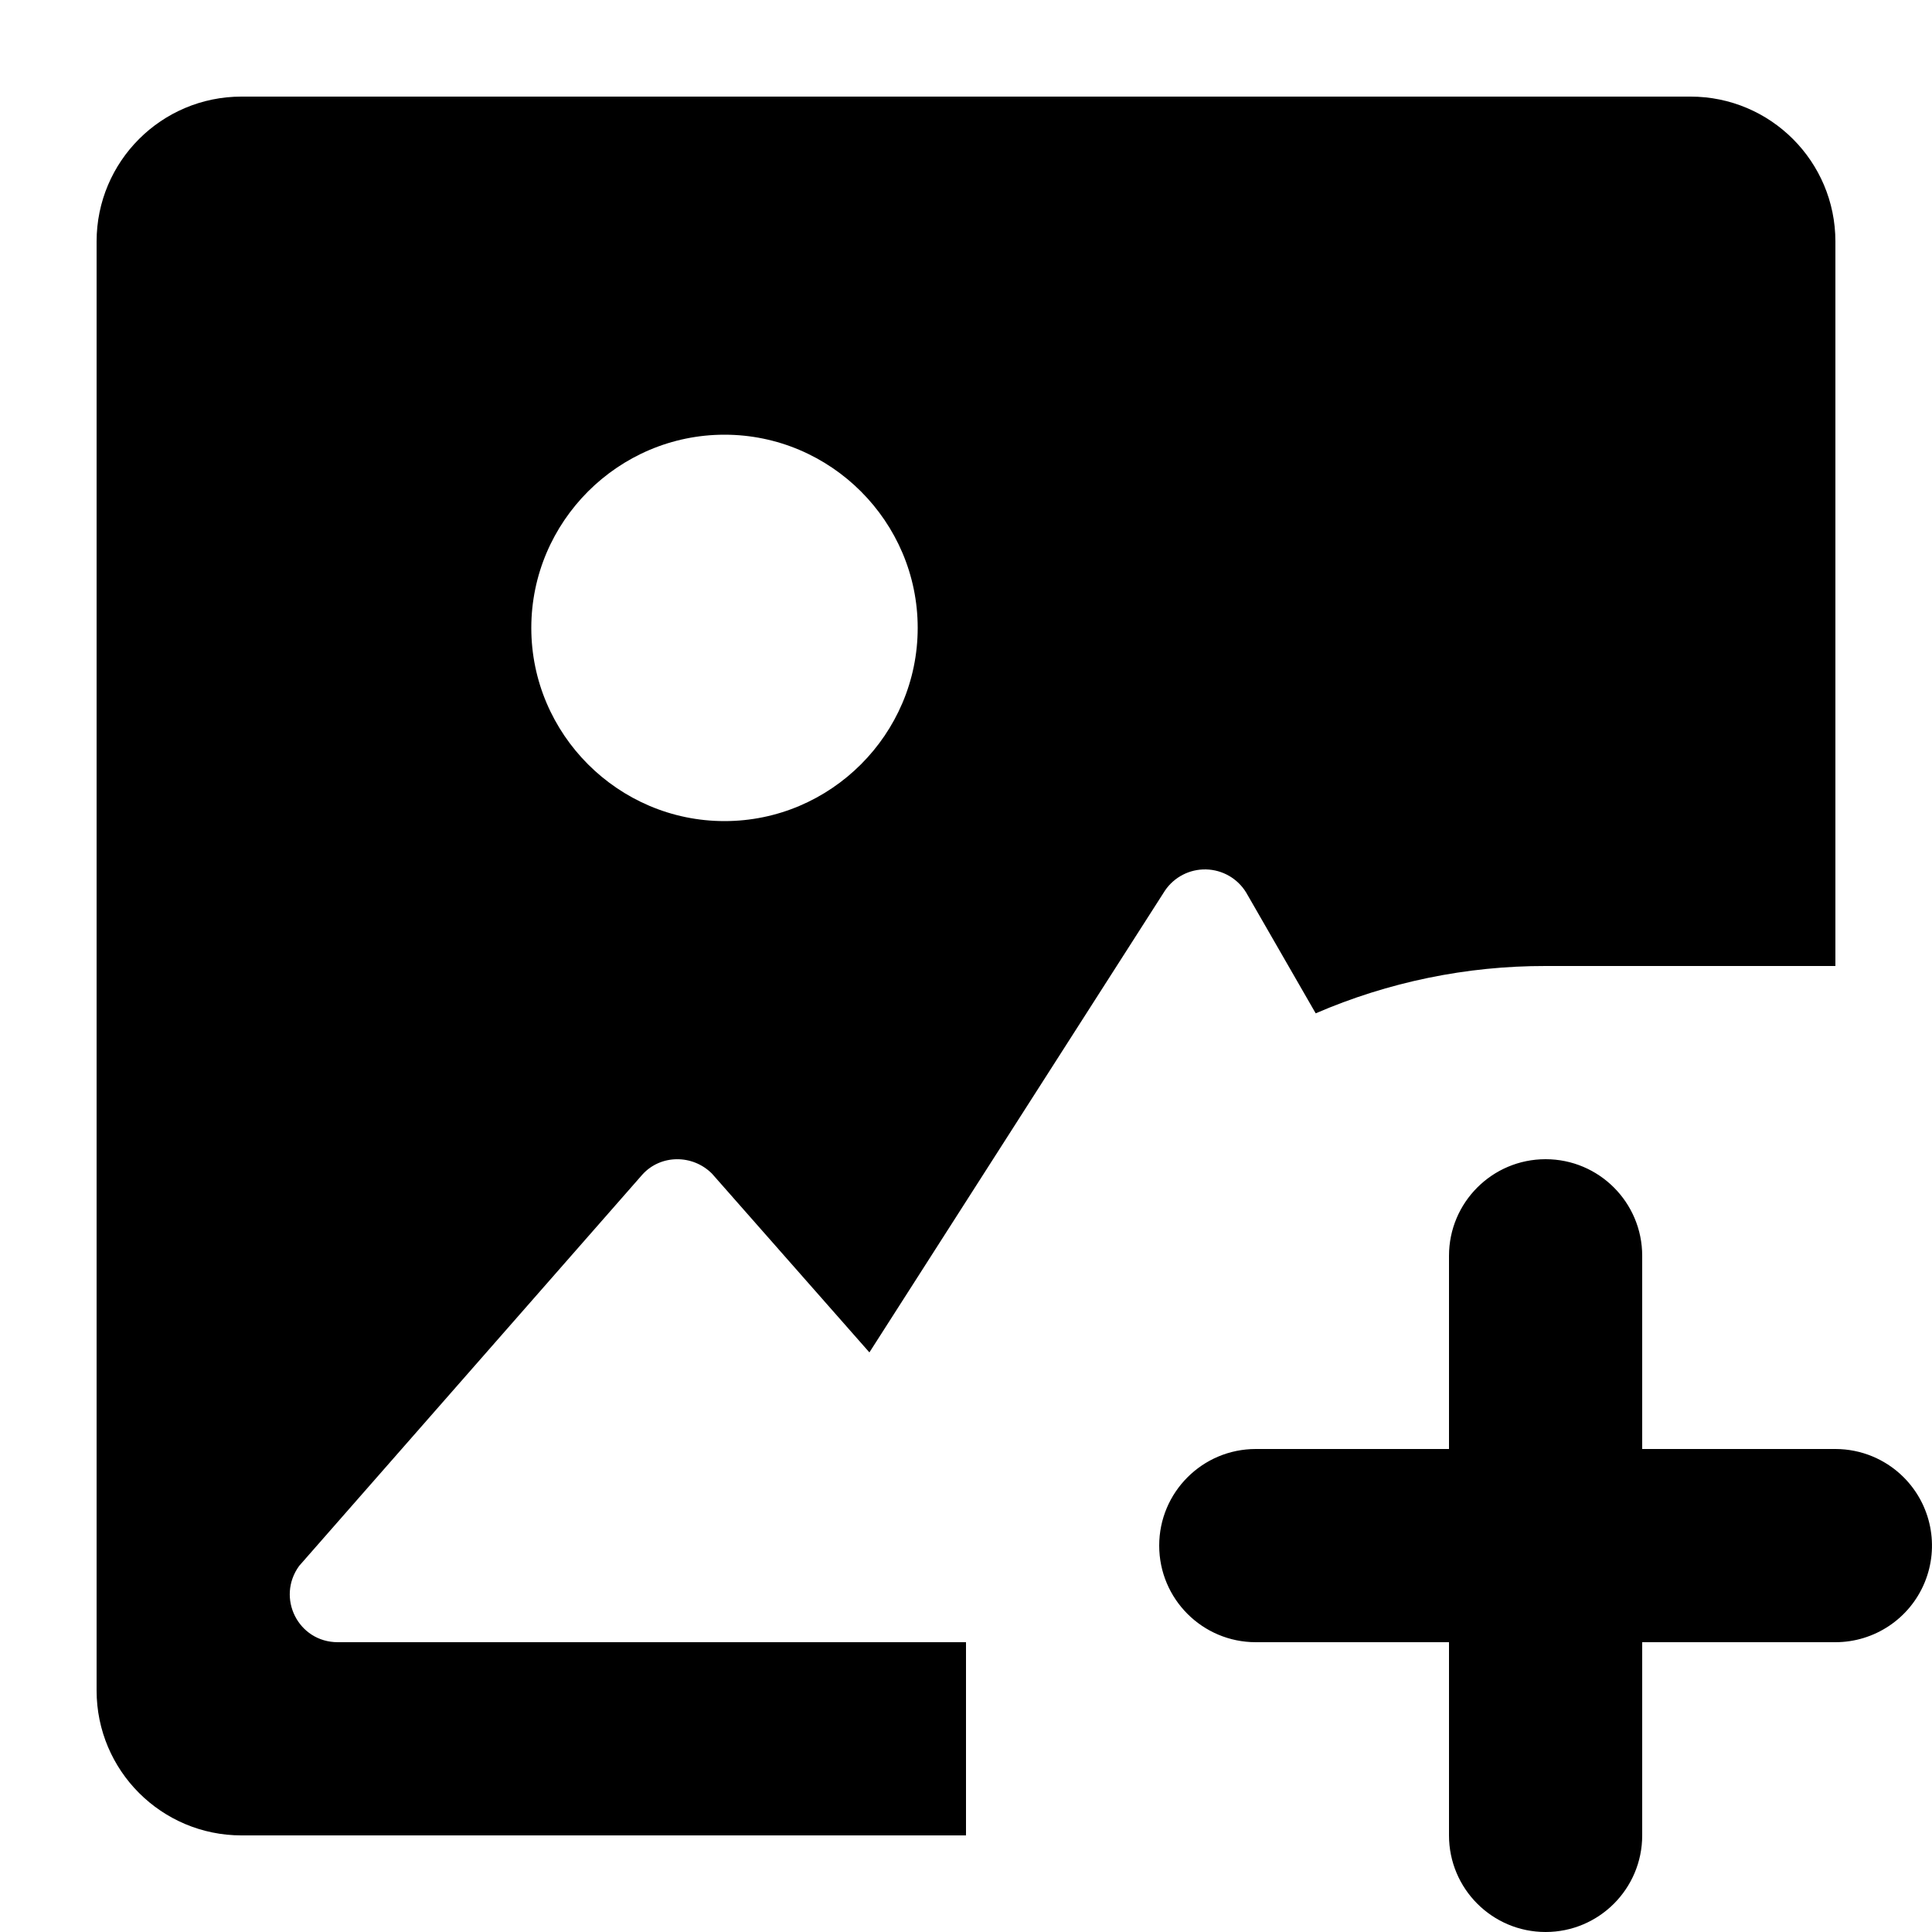
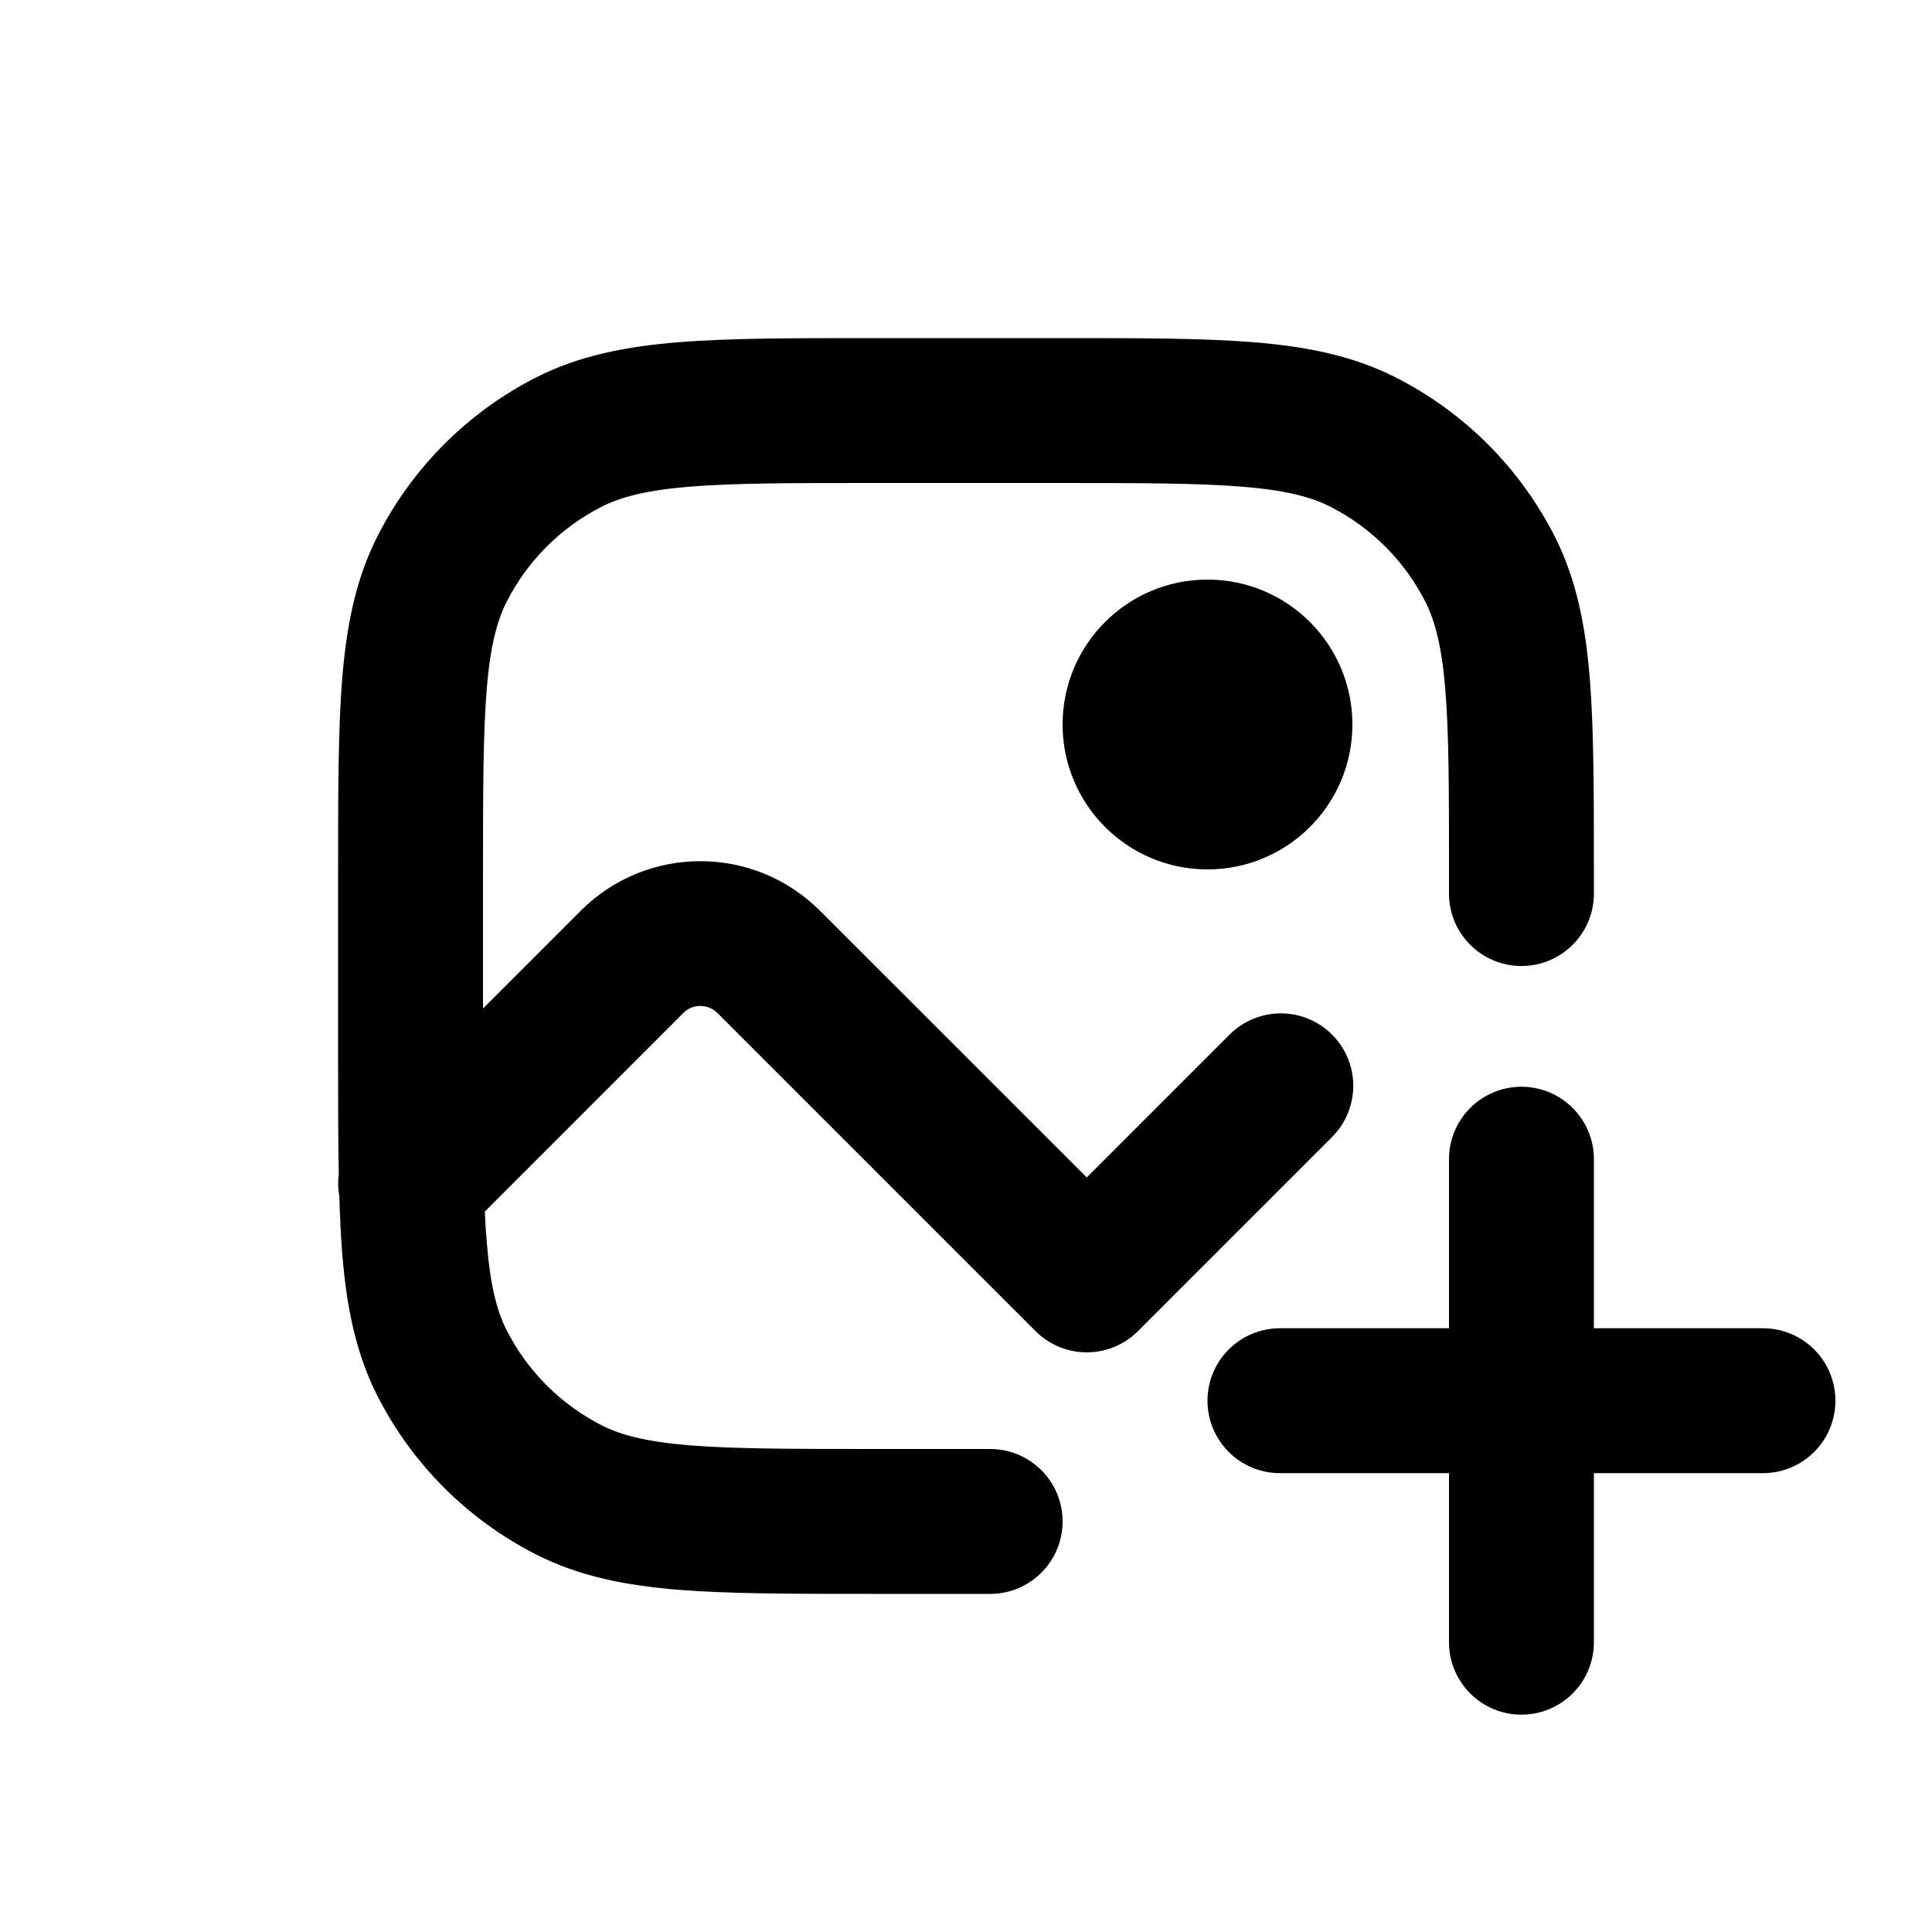
<svg xmlns="http://www.w3.org/2000/svg" viewBox="0 0 20 20">
-   <path d="M19 2.5a1.5 1.5 0 0 0-1.5-1.5h-15a1.5 1.5 0 0 0-1.5 1.5v15a1.5 1.5 0 0 0 1.5 1.5h7.5v-2h-6.503c-.41 0-.64-.46-.4-.79l3.553-4.051c.19-.21.52-.21.72-.01l1.63 1.851 3.06-4.781a.5.5 0 0 1 .84.02l.72 1.251a5.98 5.98 0 0 1 2.38-.49h3v-7.5zm-11.5 2c1.1 0 2 .9 2 2s-.9 2-2 2-2-.9-2-2 .9-2 2-2zm12.207 10.793a1 1 0 0 0-.707-.293h-2v-2a1 1 0 0 0-2 0v2h-2a1 1 0 0 0 0 2h2v2a1 1 0 1 0 2 0v-2h2a1 1 0 0 0 .707-1.707z" />
+   <path d="M9.018 3.5h1.964c.813 0 1.469 0 2 .043.546.045 1.026.14 1.47.366a3.75 3.75 0 0 1 1.64 1.639c.226.444.32.924.365 1.47.043.531.043 1.187.043 2v.232a.75.75 0 0 1-1.5 0v-.2c0-.852 0-1.447-.038-1.91-.037-.453-.107-.714-.207-.911a2.25 2.25 0 0 0-.984-.984c-.197-.1-.458-.17-.912-.207-.462-.037-1.056-.038-1.909-.038h-1.9c-.852 0-1.447 0-1.91.038-.453.037-.714.107-.911.207a2.25 2.25 0 0 0-.984.984c-.1.197-.17.458-.207.912-.037.462-.038 1.057-.038 1.909v1.39l1.013-1.013a1.75 1.75 0 0 1 2.474 0l2.763 2.762 1.47-1.47a.75.75 0 1 1 1.06 1.061l-2 2a.75.75 0 0 1-1.06 0l-3.293-3.293a.25.25 0 0 0-.354 0l-2.054 2.055c.005.113.011.218.02.317.036.454.106.715.206.912.216.424.56.768.984.984.197.1.458.17.912.207.462.037 1.057.038 1.909.038h1.2a.75.75 0 0 1 0 1.5h-1.232c-.813 0-1.469 0-2-.043-.546-.045-1.026-.14-1.47-.366a3.75 3.75 0 0 1-1.64-1.639c-.226-.444-.32-.924-.365-1.47a11.671 11.671 0 0 1-.03-.597.754.754 0 0 1-.006-.234c-.007-.348-.007-.736-.007-1.169v-1.964c0-.813 0-1.469.043-2 .045-.546.14-1.026.366-1.47a3.75 3.75 0 0 1 1.639-1.64c.444-.226.924-.32 1.47-.365.531-.043 1.187-.043 2-.043Z" />
+   <path d="M12.5 9a1.5 1.5 0 1 0 0-3 1.5 1.5 0 0 0 0 3Z" />
+   <path d="M15.75 11.25a.75.75 0 0 1 .75.75v1.75h1.75a.75.75 0 0 1 0 1.5h-1.75v1.75a.75.75 0 0 1-1.5 0v-1.75h-1.75a.75.75 0 0 1 0-1.5h1.75v-1.75a.75.75 0 0 1 .75-.75Z" />
</svg>
